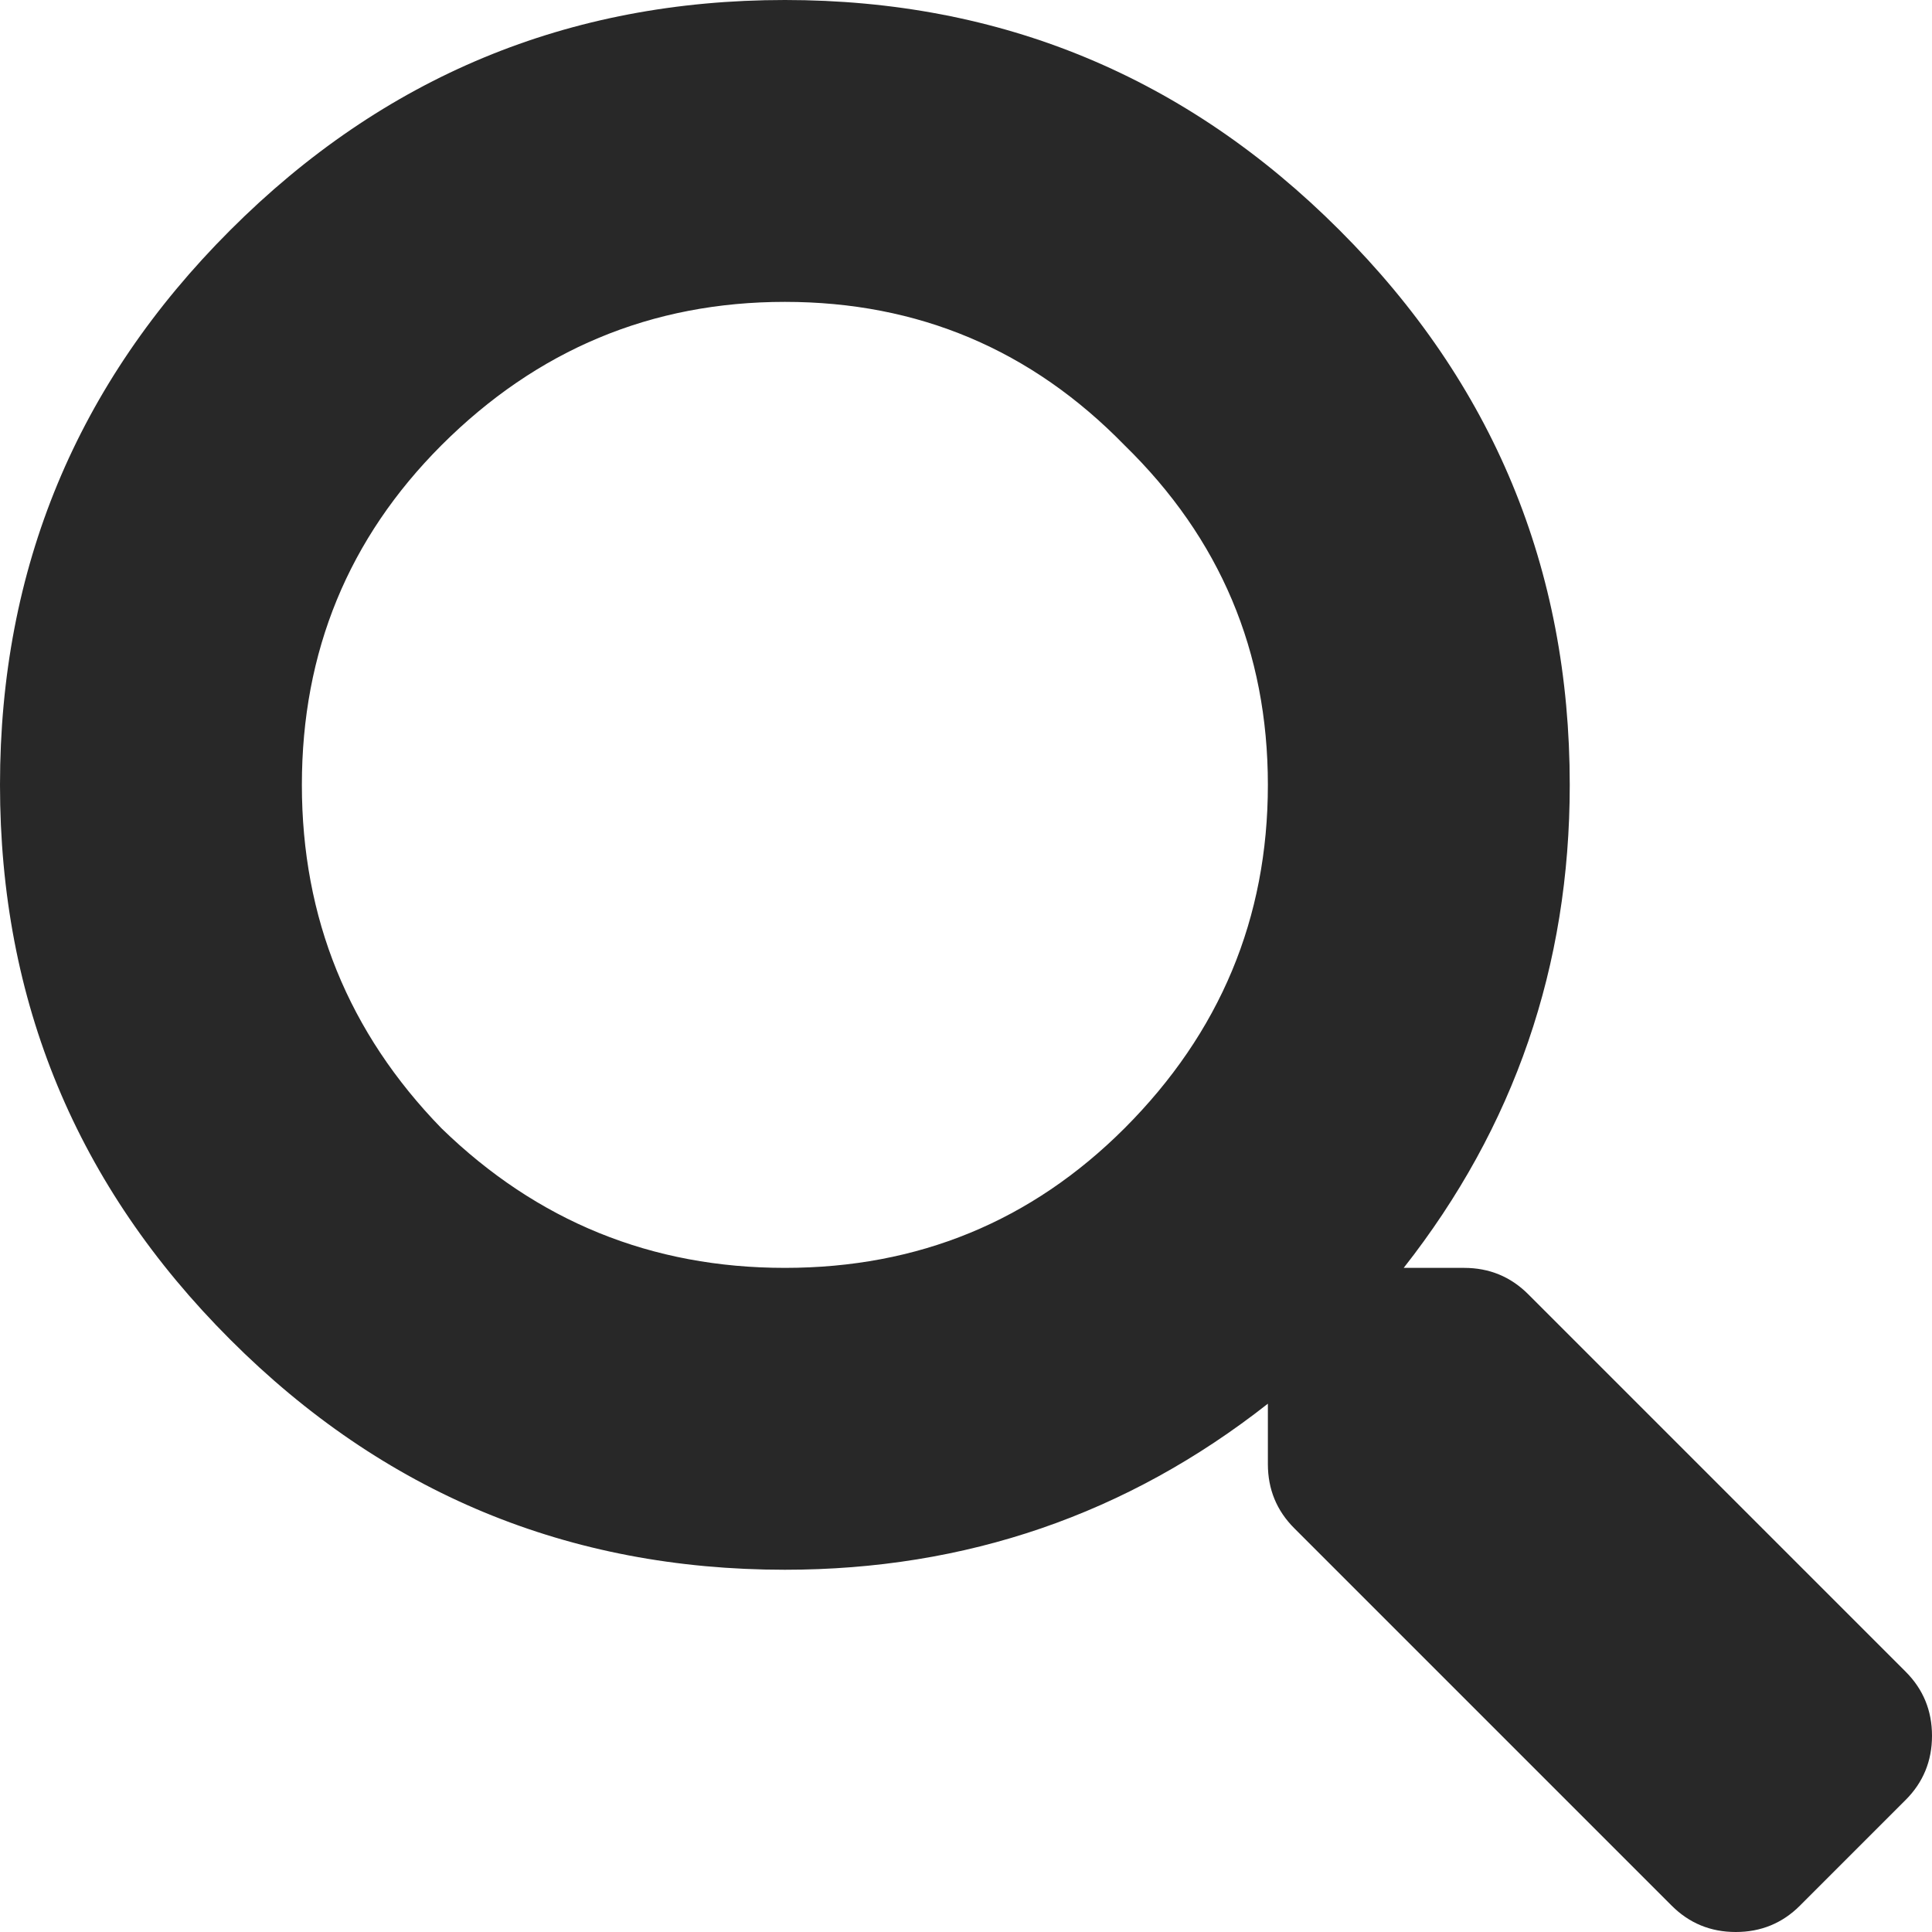
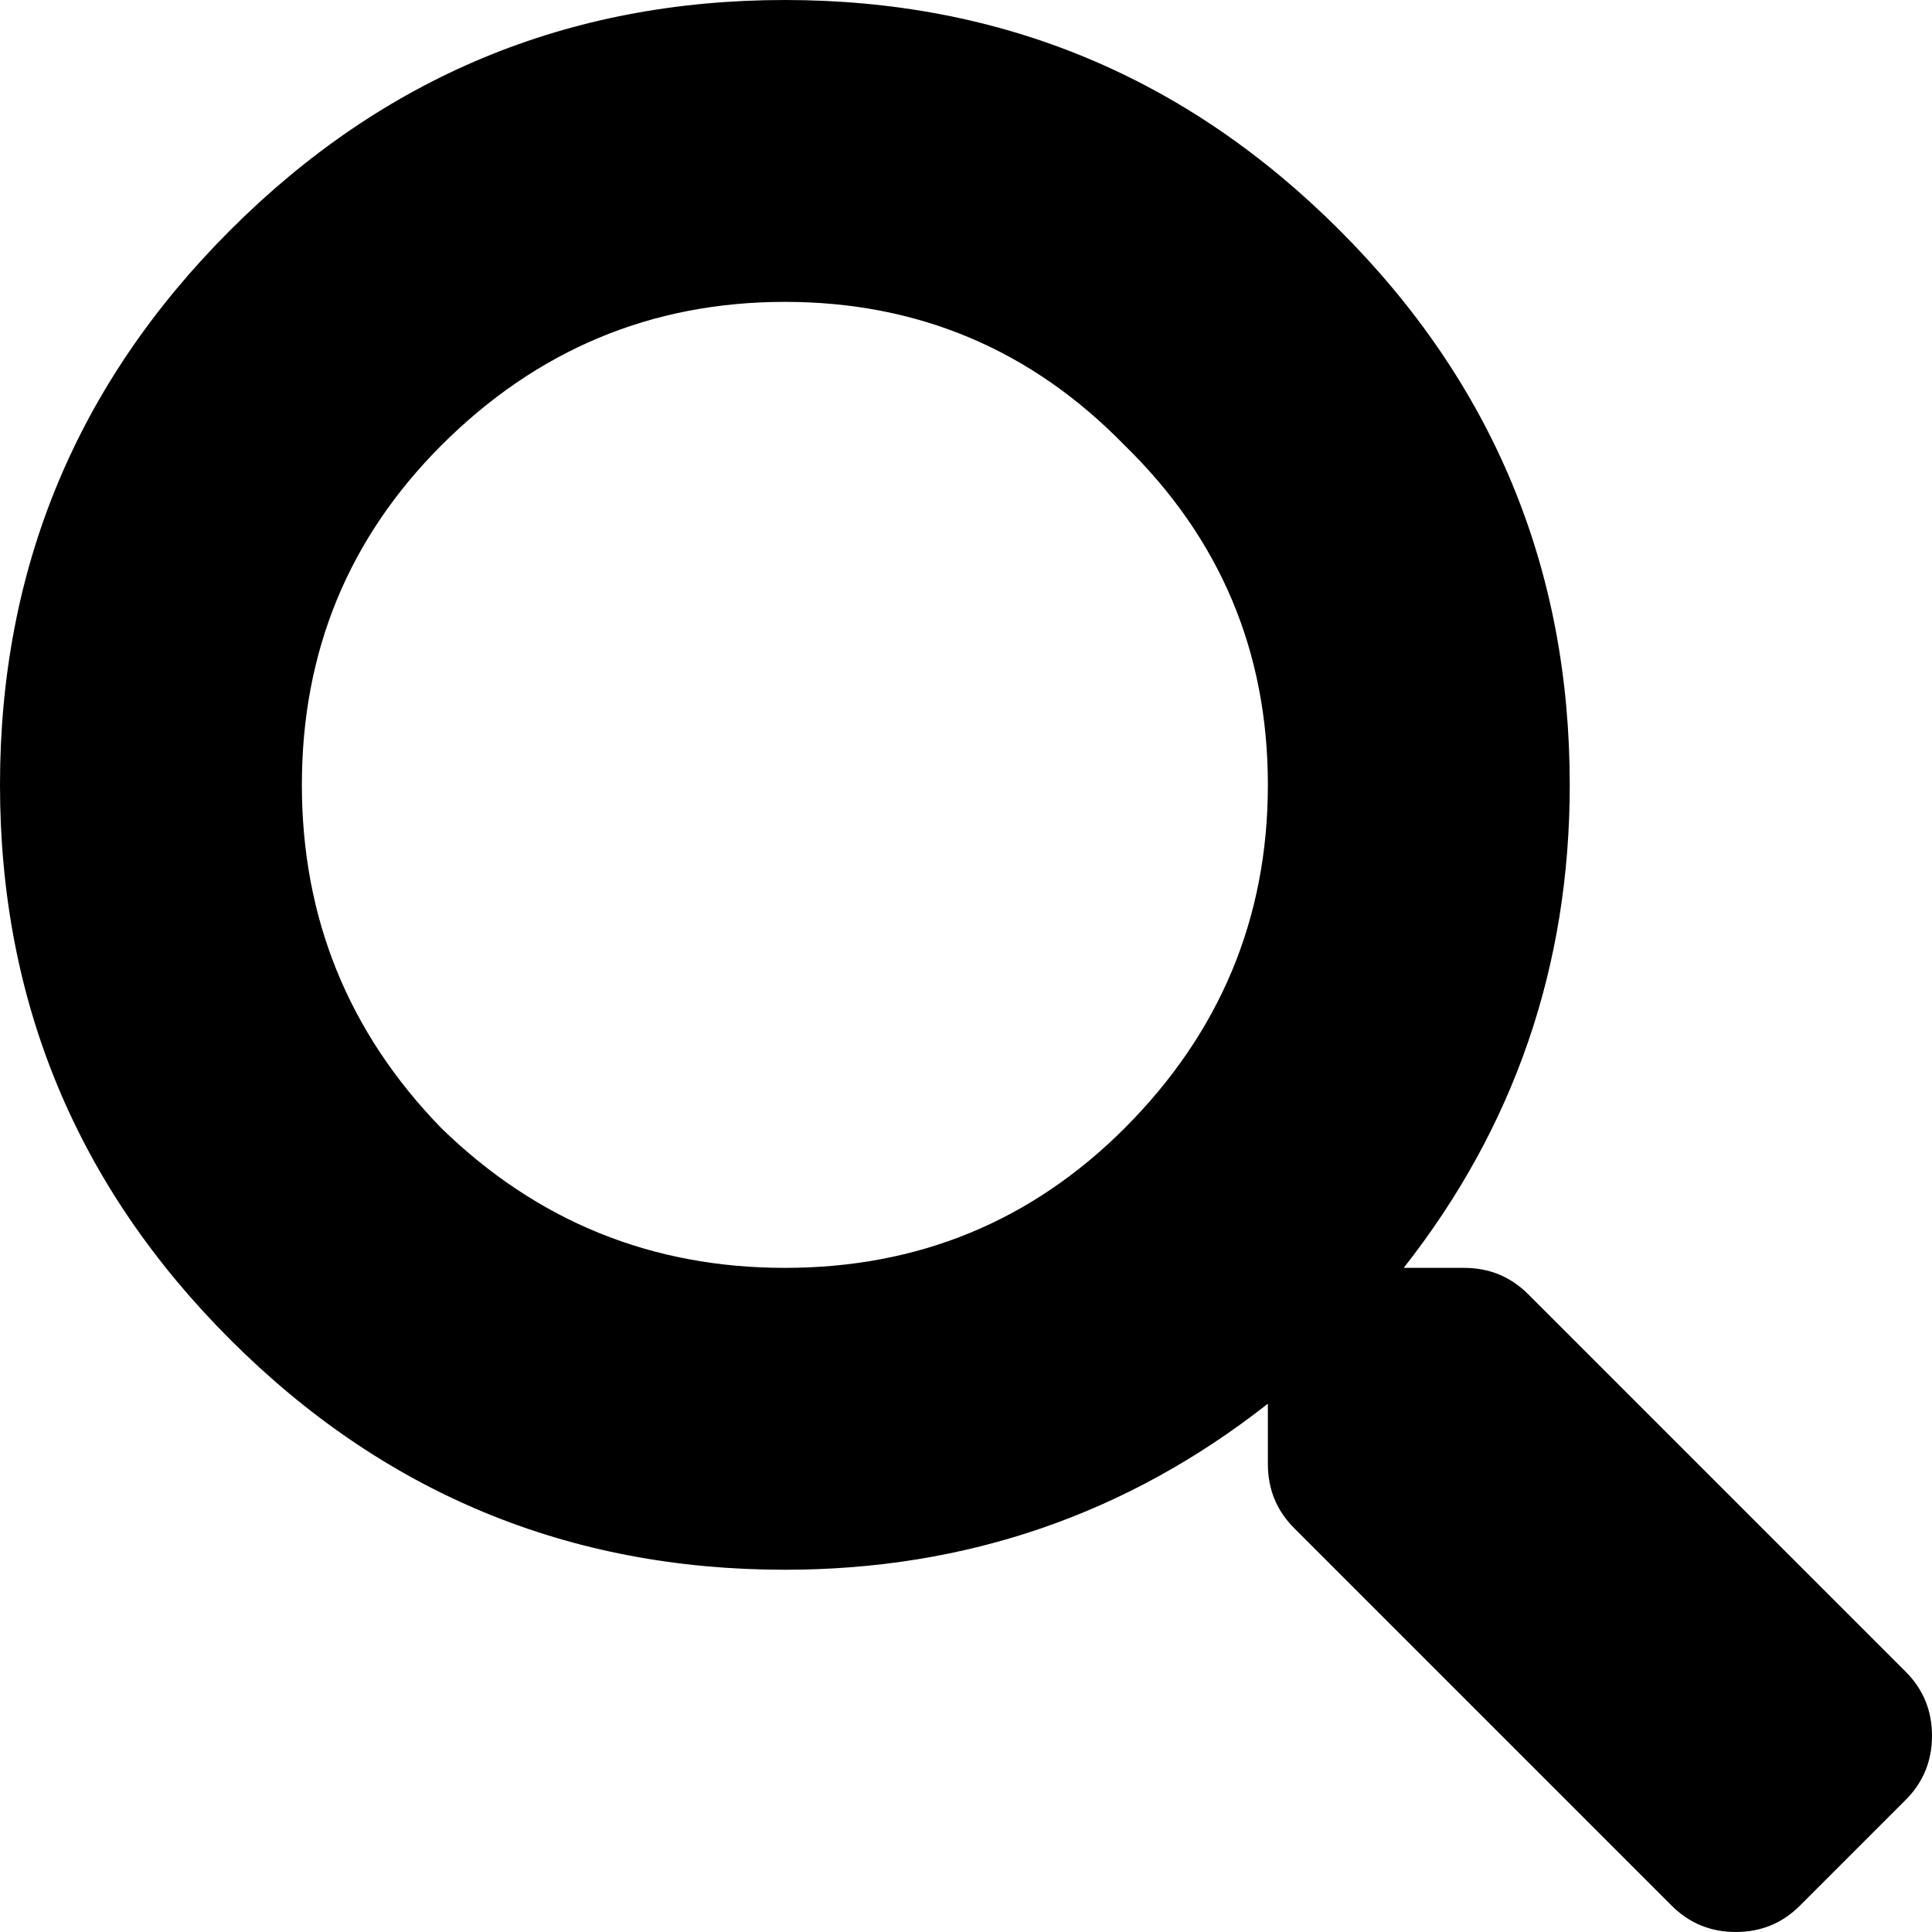
- <svg xmlns="http://www.w3.org/2000/svg" width="20" height="20" viewBox="0 0 20 20" fill="none">
-   <path d="M19.727 17.305C19.909 17.487 20 17.708 20 17.969C20 18.229 19.909 18.451 19.727 18.633L18.633 19.727C18.451 19.909 18.229 20 17.969 20C17.708 20 17.487 19.909 17.305 19.727L13.398 15.82C13.216 15.638 13.125 15.417 13.125 15.156V14.531C11.667 15.677 10 16.25 8.125 16.25C5.885 16.25 3.971 15.456 2.383 13.867C0.794 12.279 0 10.365 0 8.125C0 5.885 0.794 3.971 2.383 2.383C3.971 0.794 5.885 0 8.125 0C10.365 0 12.279 0.794 13.867 2.383C15.456 3.971 16.25 5.885 16.25 8.125C16.25 10 15.677 11.667 14.531 13.125H15.156C15.417 13.125 15.638 13.216 15.82 13.398L19.727 17.305ZM4.57 11.68C5.56 12.643 6.745 13.125 8.125 13.125C9.505 13.125 10.677 12.643 11.641 11.68C12.63 10.69 13.125 9.505 13.125 8.125C13.125 6.745 12.63 5.573 11.641 4.609C10.677 3.62 9.505 3.125 8.125 3.125C6.745 3.125 5.56 3.62 4.57 4.609C3.607 5.573 3.125 6.745 3.125 8.125C3.125 9.505 3.607 10.69 4.57 11.68Z" fill="#282828" />
+ <svg xmlns="http://www.w3.org/2000/svg" viewBox="0 0 20 20" fill="none">
+   <path d="M19.727 17.305C19.909 17.487 20 17.708 20 17.969C20 18.229 19.909 18.451 19.727 18.633L18.633 19.727C18.451 19.909 18.229 20 17.969 20C17.708 20 17.487 19.909 17.305 19.727L13.398 15.82C13.216 15.638 13.125 15.417 13.125 15.156V14.531C11.667 15.677 10 16.25 8.125 16.25C5.885 16.25 3.971 15.456 2.383 13.867C0.794 12.279 0 10.365 0 8.125C0 5.885 0.794 3.971 2.383 2.383C3.971 0.794 5.885 0 8.125 0C10.365 0 12.279 0.794 13.867 2.383C15.456 3.971 16.25 5.885 16.25 8.125C16.25 10 15.677 11.667 14.531 13.125H15.156C15.417 13.125 15.638 13.216 15.82 13.398L19.727 17.305ZM4.57 11.68C5.56 12.643 6.745 13.125 8.125 13.125C9.505 13.125 10.677 12.643 11.641 11.68C12.63 10.69 13.125 9.505 13.125 8.125C13.125 6.745 12.63 5.573 11.641 4.609C10.677 3.62 9.505 3.125 8.125 3.125C6.745 3.125 5.56 3.62 4.57 4.609C3.607 5.573 3.125 6.745 3.125 8.125C3.125 9.505 3.607 10.69 4.57 11.68Z" fill="currentColor" />
</svg>
